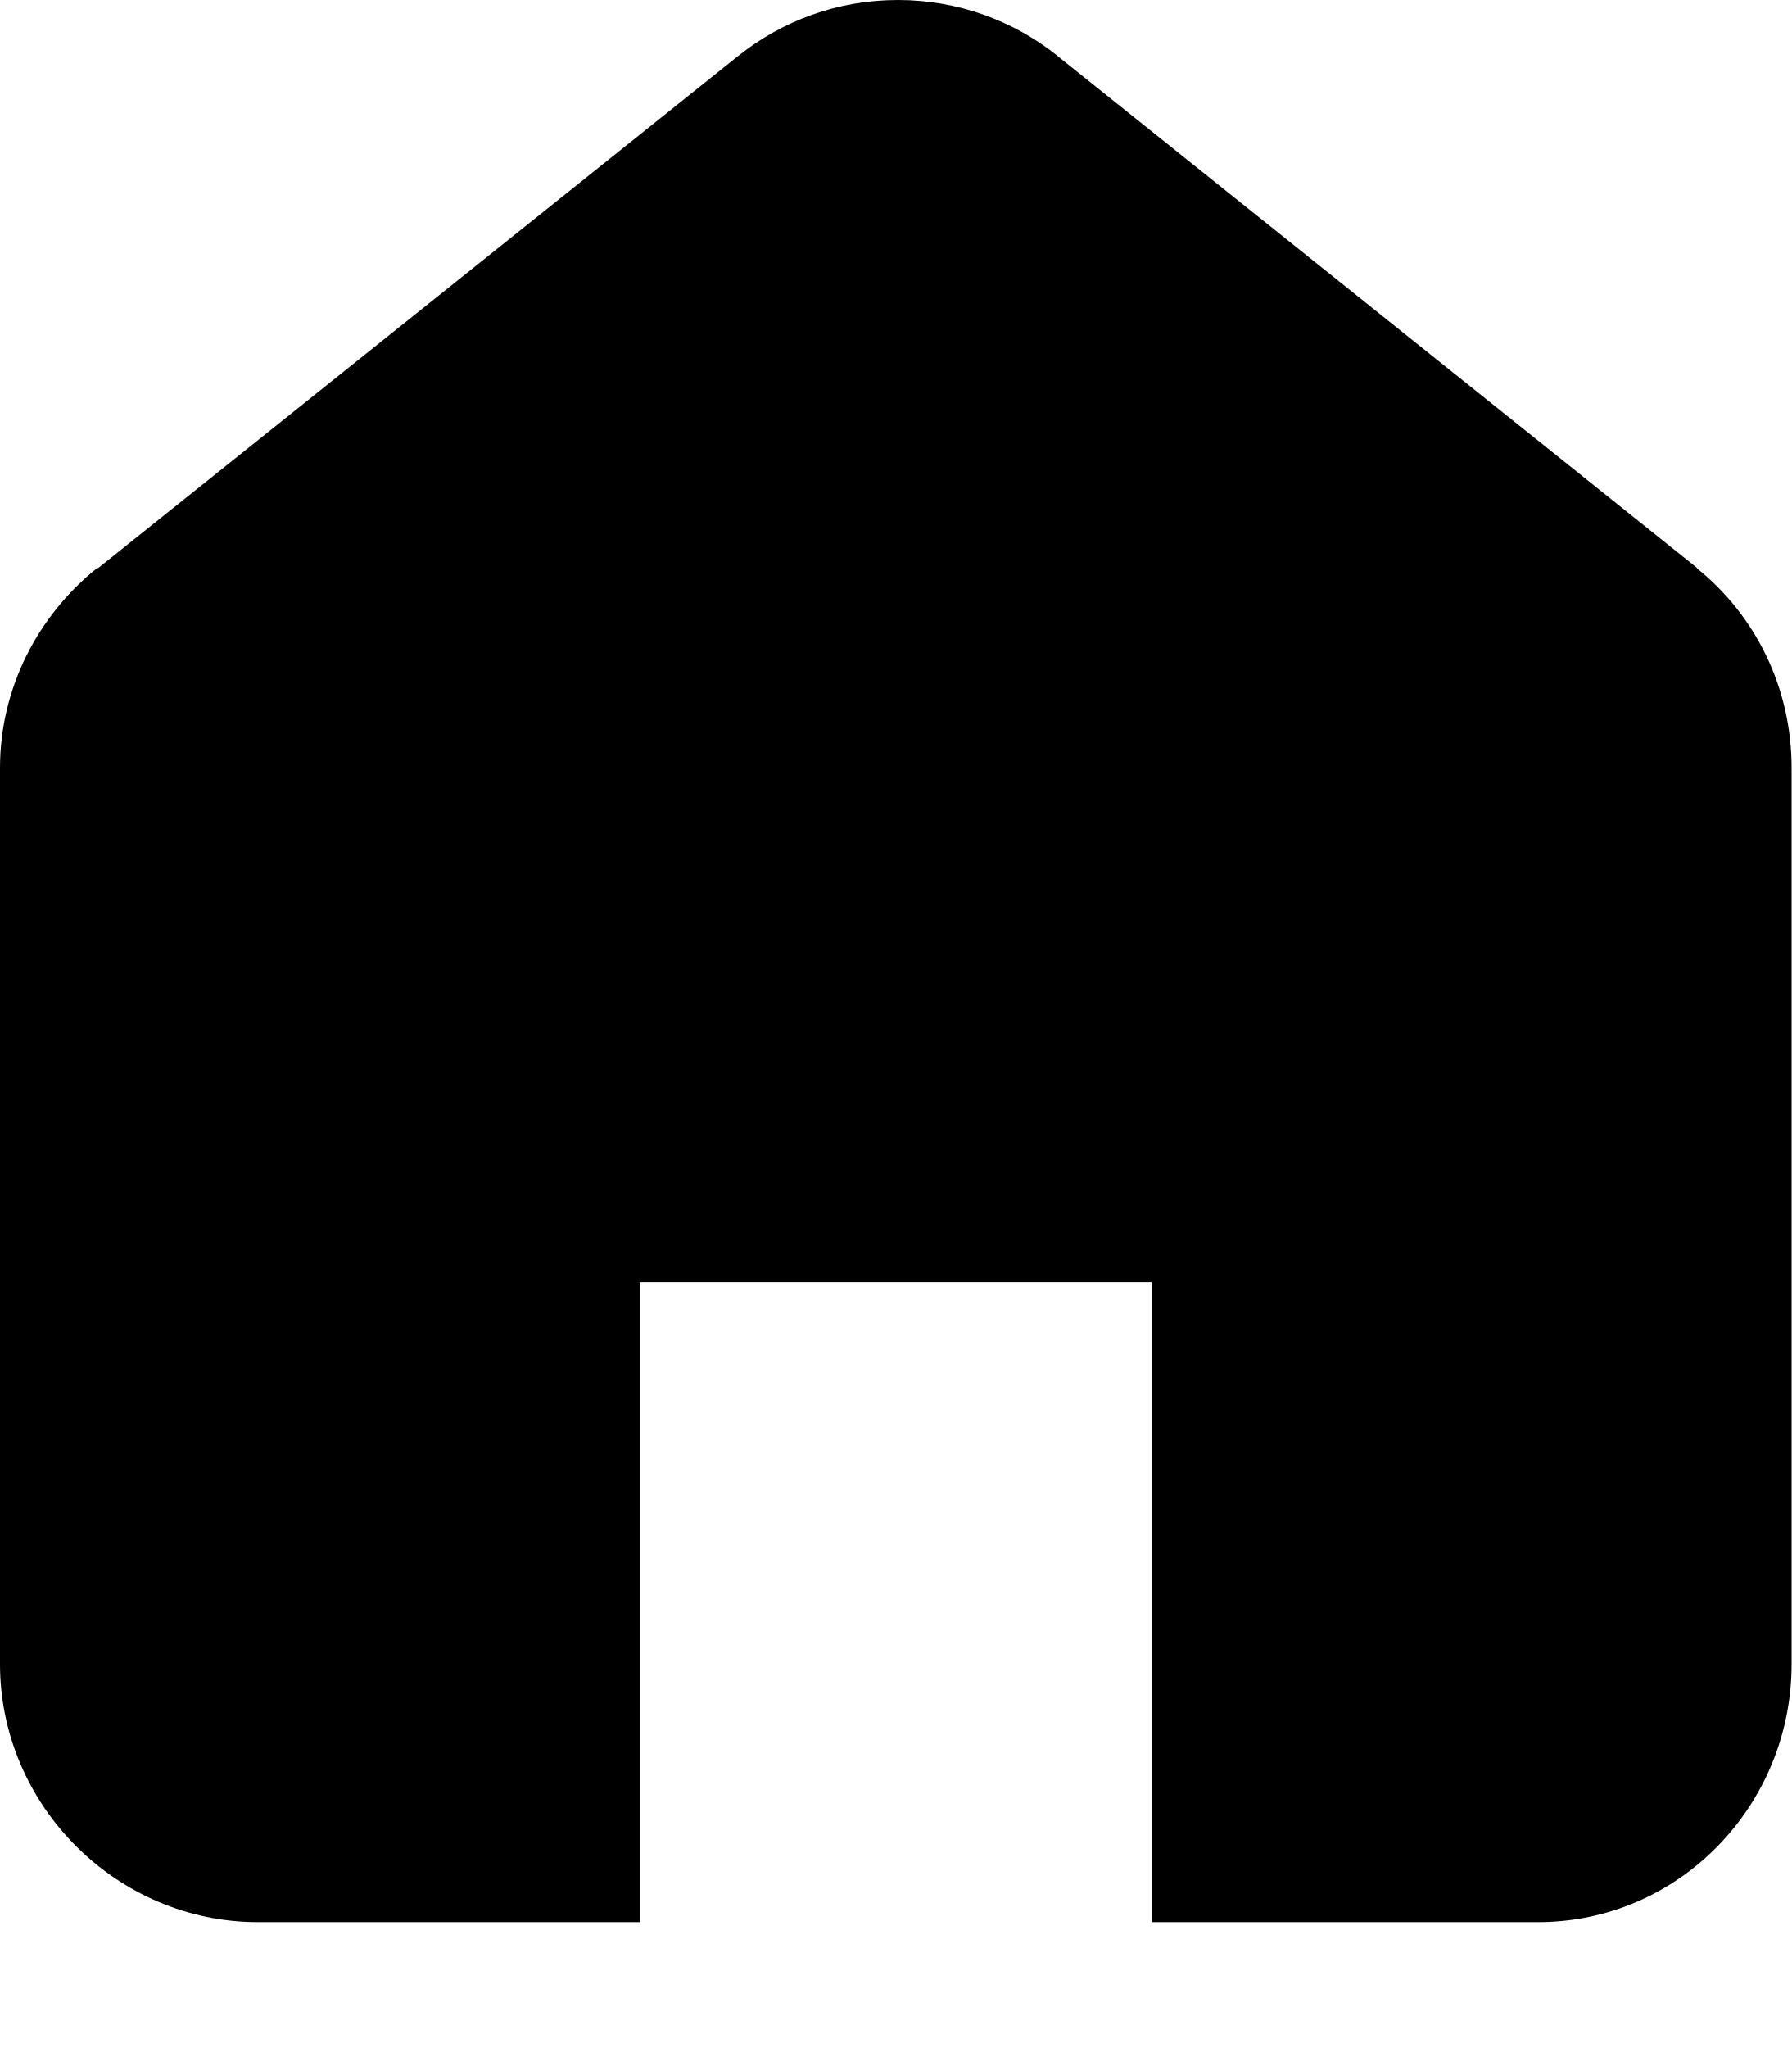
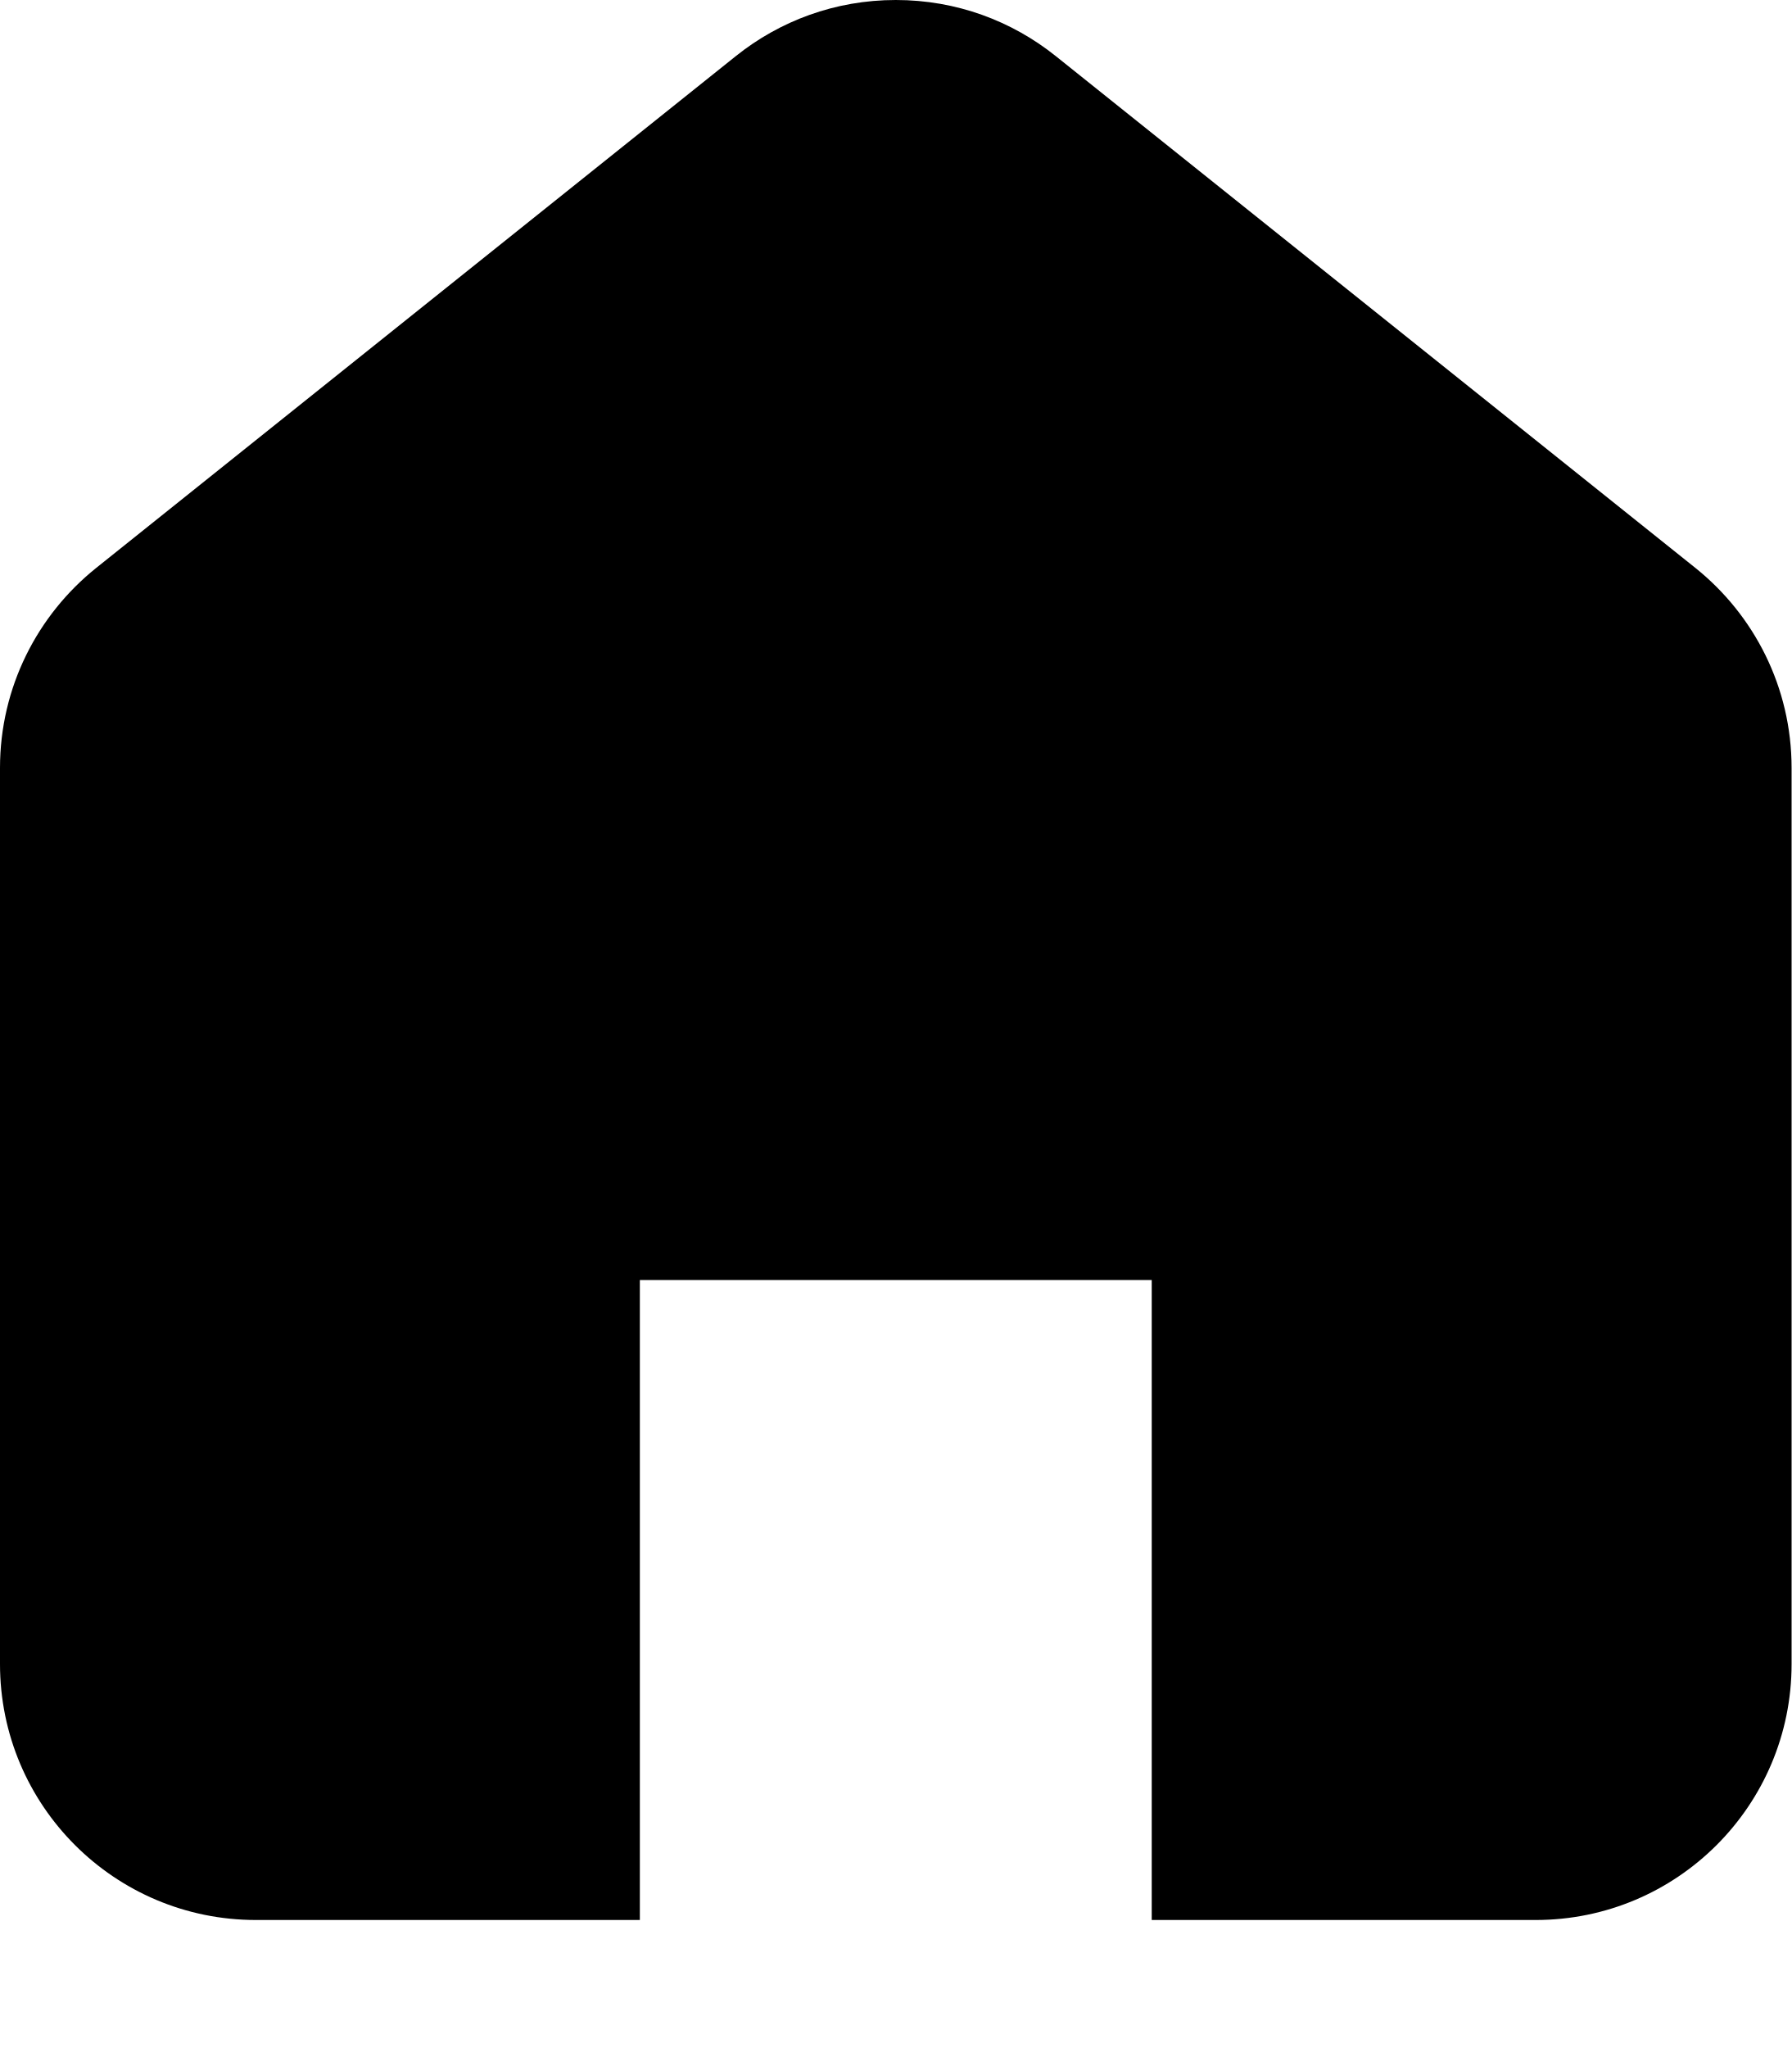
<svg xmlns="http://www.w3.org/2000/svg" version="1.1" x="0px" y="0px" viewBox="0 0 840 960" enable-background="new 0 0 840 960" xml:space="preserve">
+   <g id="row-7">
+ </g>
  <g id="row-6">
-     <g id="house-full">
-       <path d="M421,0c-28.4,0-54.4,9.8-75,26.3l0,0c-150,120-150,120-300,240l-0.5,0C18.1,288.3,0,322.1,0,360c0,240,0,180,0,420    c0,66.3,54.7,121,121,121c67.8,0,125,0,179,0V601h240v300c55,0,113.2,0,181,0c66.3,0,119-54.7,119-121c0-240,0-180,0-420    c0-37.9-17.1-71.7-44.5-93.7l0.3,0c-150-120-149.9-120-299.9-240l0.1,0C475.4,9.8,449.3,0,421,0L421,0z" />
-     </g>
+     <path d="M840,360c0,210,0,210,0,420c0,66.3-53.7,120-120,120c-67.8,0-126,0-180,0V600H300v300c-54,0-112.2,0-180,0   C53.7,900,0,846.3,0,780c0-210,0-210,0-420c0-37.9,17.6-71.7,45-93.7l0,0c150-120,150-120,300-240l0,0C365.6,9.8,391.6,0,420,0   s54.4,9.8,75,26.3l0,0c150,120,150,120,300,240l0,0C822.4,288.3,840,322.1,840,360z" />
  </g>
  <g id="row-5">
</g>
  <g id="row-4">
    <g id="markdown">
	</g>
    <g id="mail_x5F_straight">
	</g>
    <g id="info">
	</g>
    <g id="folder">
	</g>
    <g id="read-mail">
	</g>
    <g id="person">
	</g>
    <g id="eye">
	</g>
    <g id="clear">
	</g>
    <g id="arrow-right-rod">
	</g>
    <g id="contract">
	</g>
    <g id="expand">
	</g>
    <g id="speaker-off">
	</g>
    <g id="speaker-on">
	</g>
    <g id="pause">
	</g>
    <g id="play">
	</g>
  </g>
  <g id="row-3">
    <g id="circle-arrow">
	</g>
    <g id="module">
	</g>
    <g id="speedometer">
	</g>
    <g id="calendar">
	</g>
    <g id="data">
	</g>
    <g id="code-file">
	</g>
    <g id="gear">
	</g>
    <g id="tint">
	</g>
    <g id="dribbble">
	</g>
    <g id="globe">
	</g>
    <g id="github">
	</g>
    <g id="facebook">
	</g>
    <g id="twitter">
	</g>
    <g id="skype">
	</g>
    <g id="phone">
	</g>
    <g id="mail">
	</g>
  </g>
  <g id="row-2">
    <g id="liferay-logo-2">
	</g>
    <g id="menu-content">
	</g>
    <g id="streams">
	</g>
    <g id="balloon-topic">
	</g>
    <g id="groups">
	</g>
-     <g id="persons">
- 	</g>
-     <g id="house">
- 	</g>
    <g id="liferay-logo">
	</g>
    <g id="heart-full">
	</g>
    <g id="confirm">
	</g>
    <g id="send">
	</g>
    <g id="arrow-left-rod">
	</g>
    <g id="cancel_1_">
	</g>
    <g id="plus">
	</g>
  </g>
  <g id="row-1">
    <g id="bullhorn">
	</g>
    <g id="link">
	</g>
    <g id="pen">
	</g>
    <g id="bell">
	</g>
    <g id="magnifier">
	</g>
    <g id="menu">
	</g>
    <g id="ellipsis">
	</g>
    <g id="balloon-comment">
	</g>
-     <g id="heart-fill">
+     <g id="heart-inline">
	</g>
    <g id="heart">
	</g>
    <g id="camera">
	</g>
    <g id="blank">
	</g>
    <g id="star">
	</g>
  </g>
  <g id="guides">
</g>
</svg>
